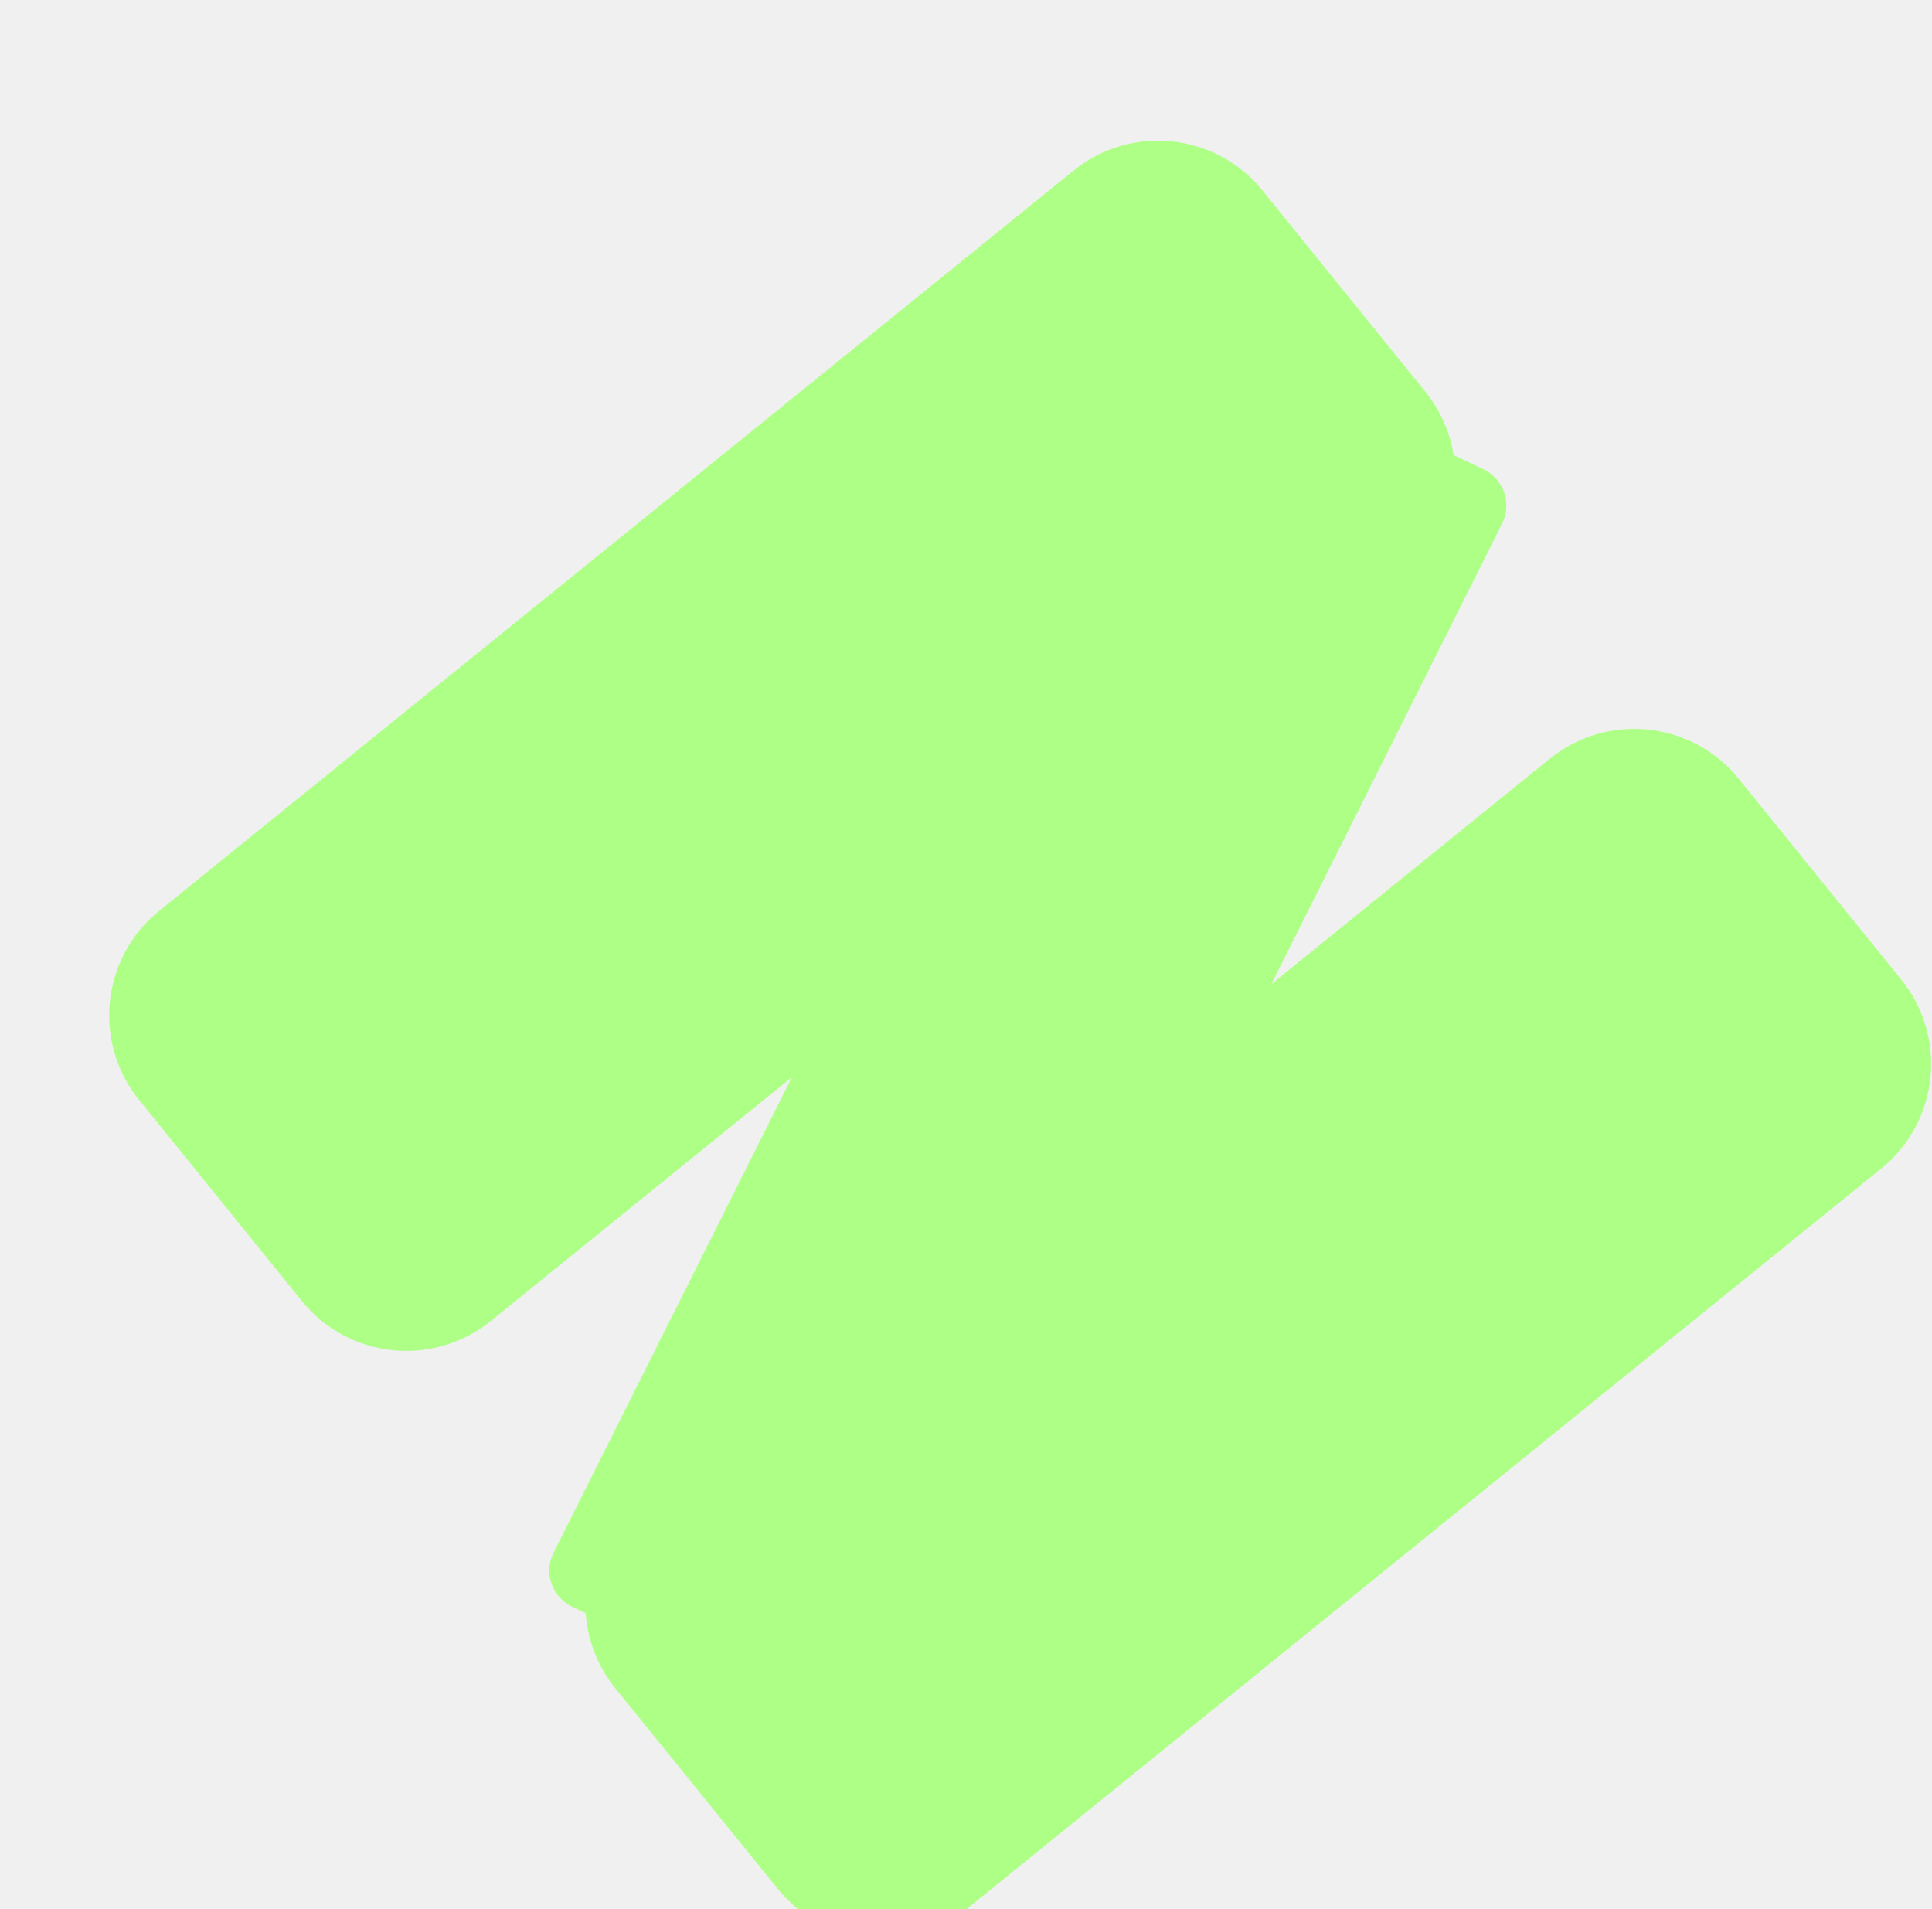
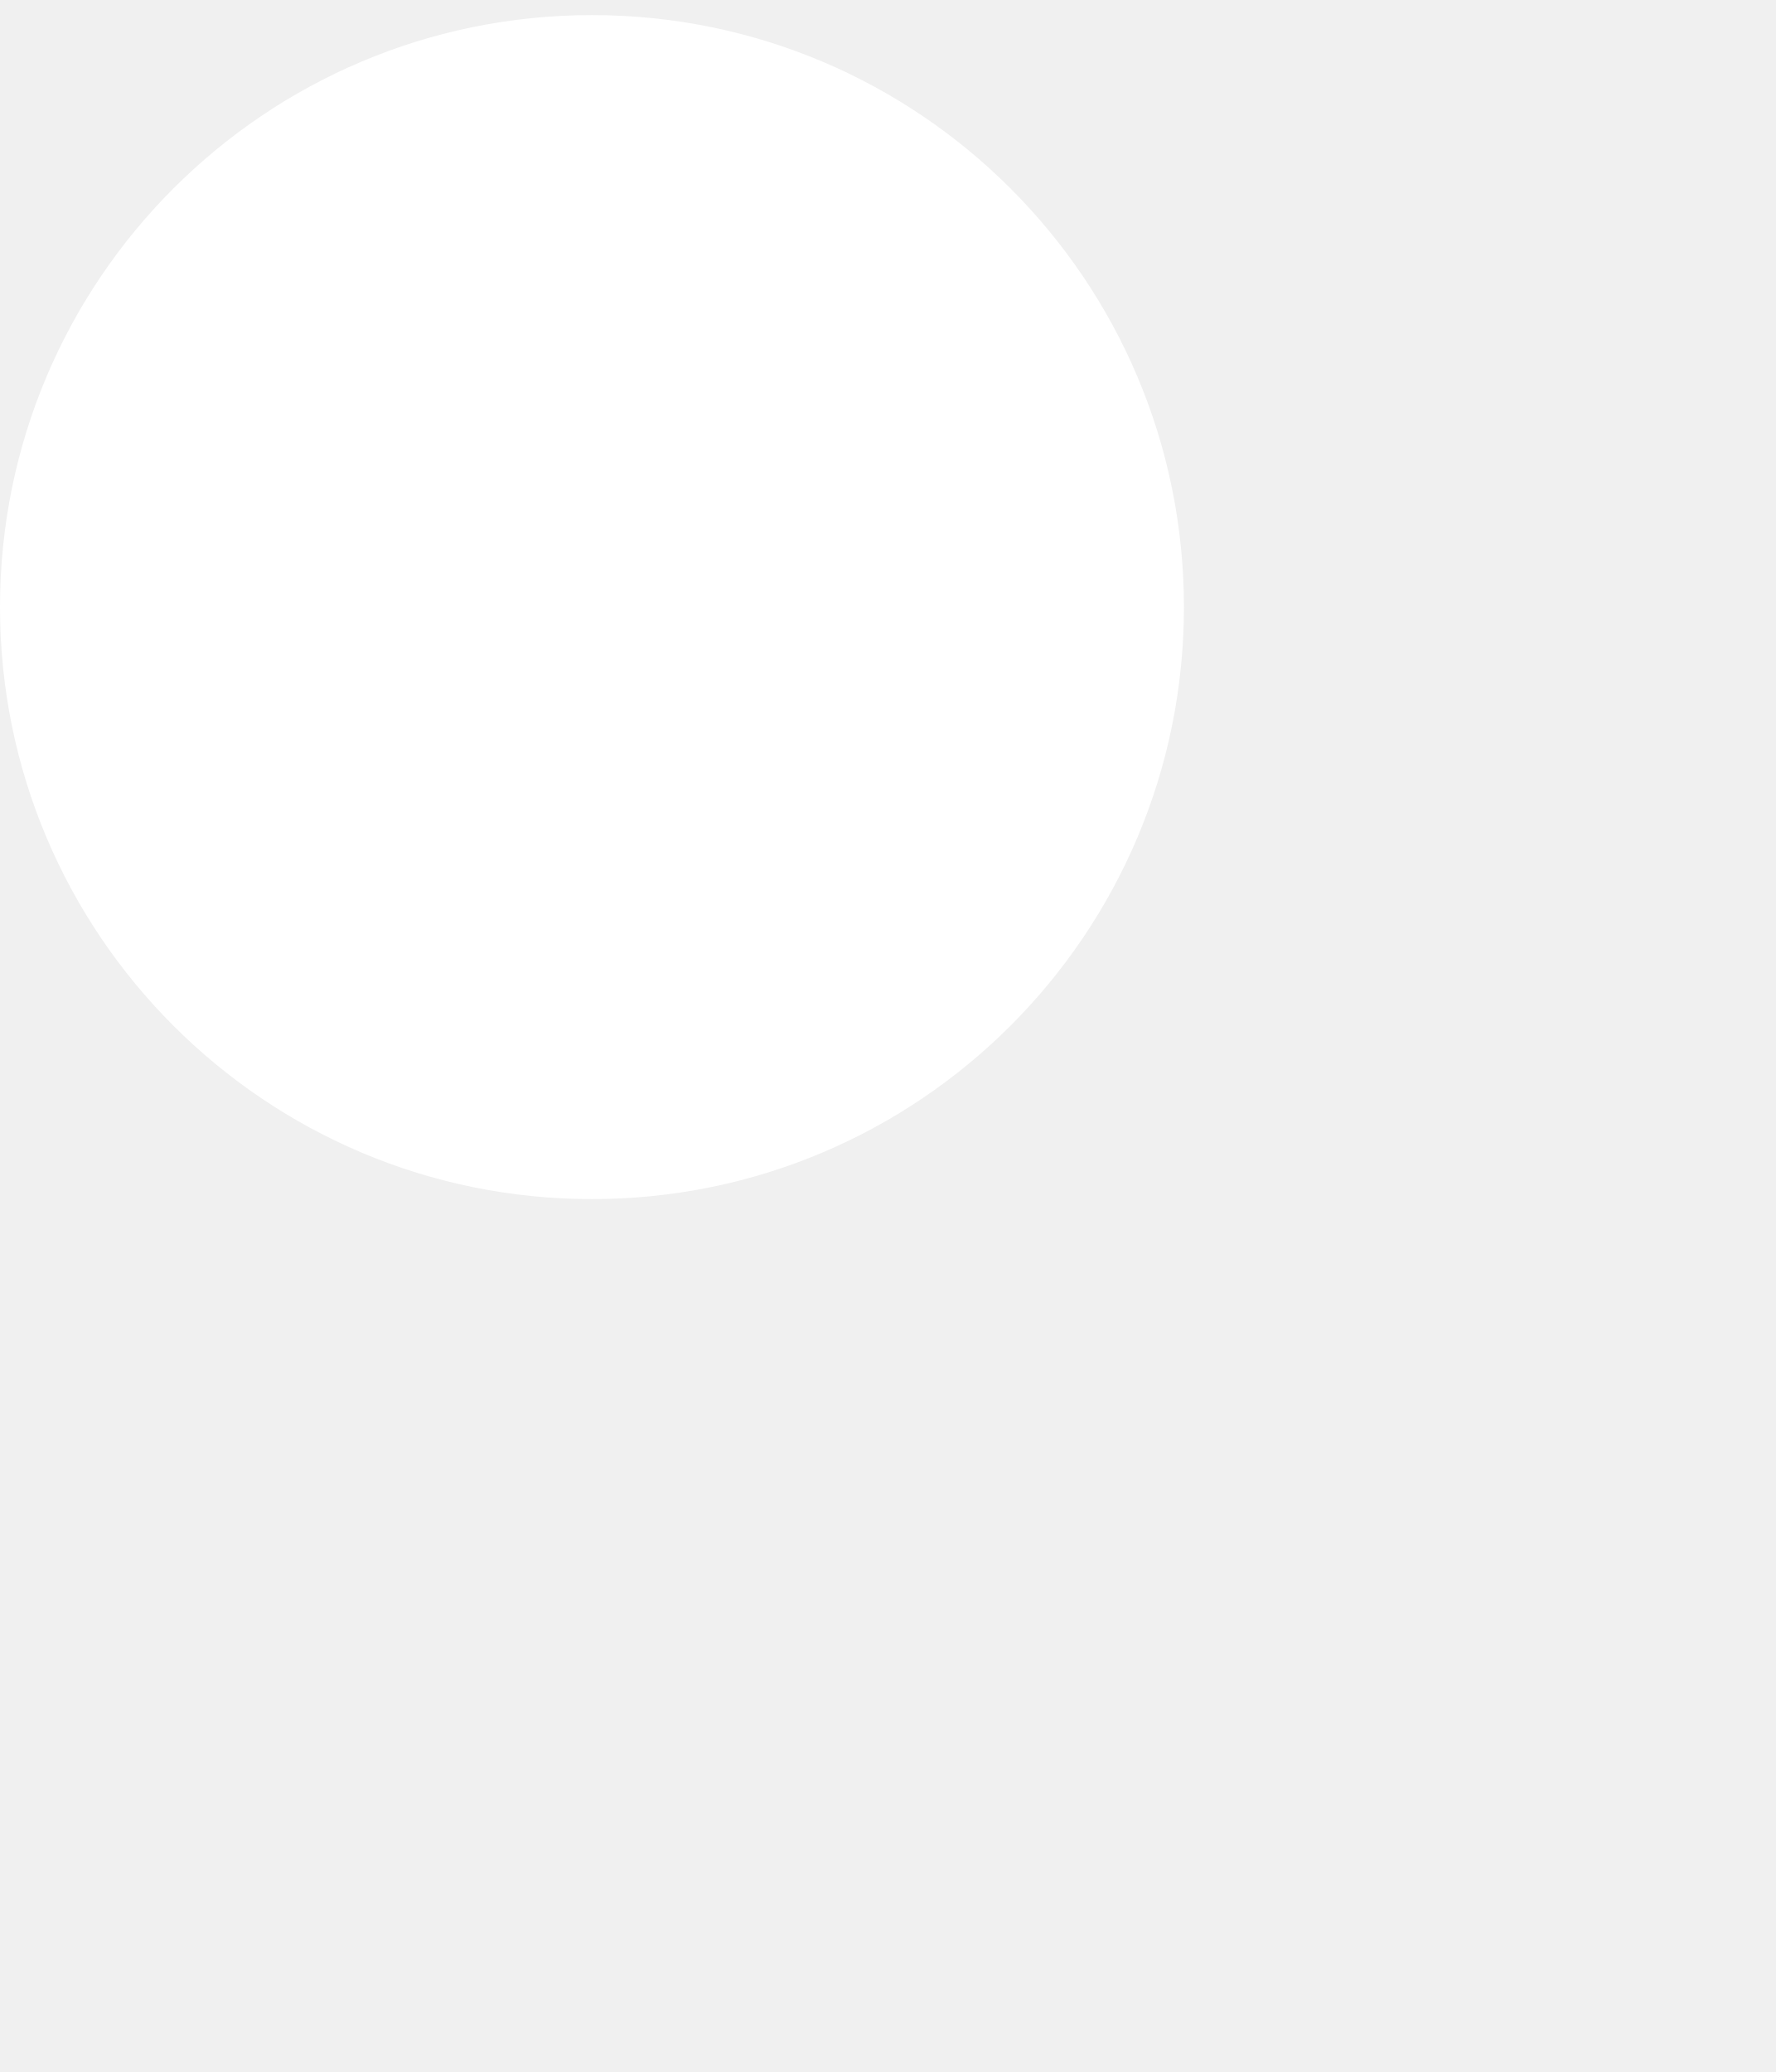
- <svg xmlns="http://www.w3.org/2000/svg" width="43.142" height="42.608" viewBox="0 0 43.142 42.608">
-   <path id="star-01" d="M-5379.094-3497.725a2.986,2.986,0,0,1-1.719-.541l-.307.147a.894.894,0,0,1-1.2-.45l-4.9-10.81v8.654a3,3,0,0,1-3,3H-5396a3,3,0,0,1-3-3v-26.284a3,3,0,0,1,3-3h5.774a2.986,2.986,0,0,1,1.505.4l.675-.323a.9.9,0,0,1,1.2.451l4.749,10.471v-8a3,3,0,0,1,3-3h5.773a3,3,0,0,1,3,3v26.284a3,3,0,0,1-3,3Z" transform="matrix(0.629, 0.777, -0.777, 0.629, 679.458, 6417.321)" fill="#adff85" />
+ <svg xmlns="http://www.w3.org/2000/svg" width="36" height="42" viewBox="0 0 36 42">
+   <defs>
+     <clipPath id="a">
+       <rect width="36" height="42" transform="translate(5585 -842)" fill="#fff" stroke="#707070" stroke-width="1" opacity="0.39" />
+     </clipPath>
+   </defs>
+   <g transform="translate(-5585 842)" clip-path="url(#a)">
+     <circle cx="12" cy="12" r="12" transform="translate(5585 -841.694)" fill="#fff" />
+   </g>
</svg>
